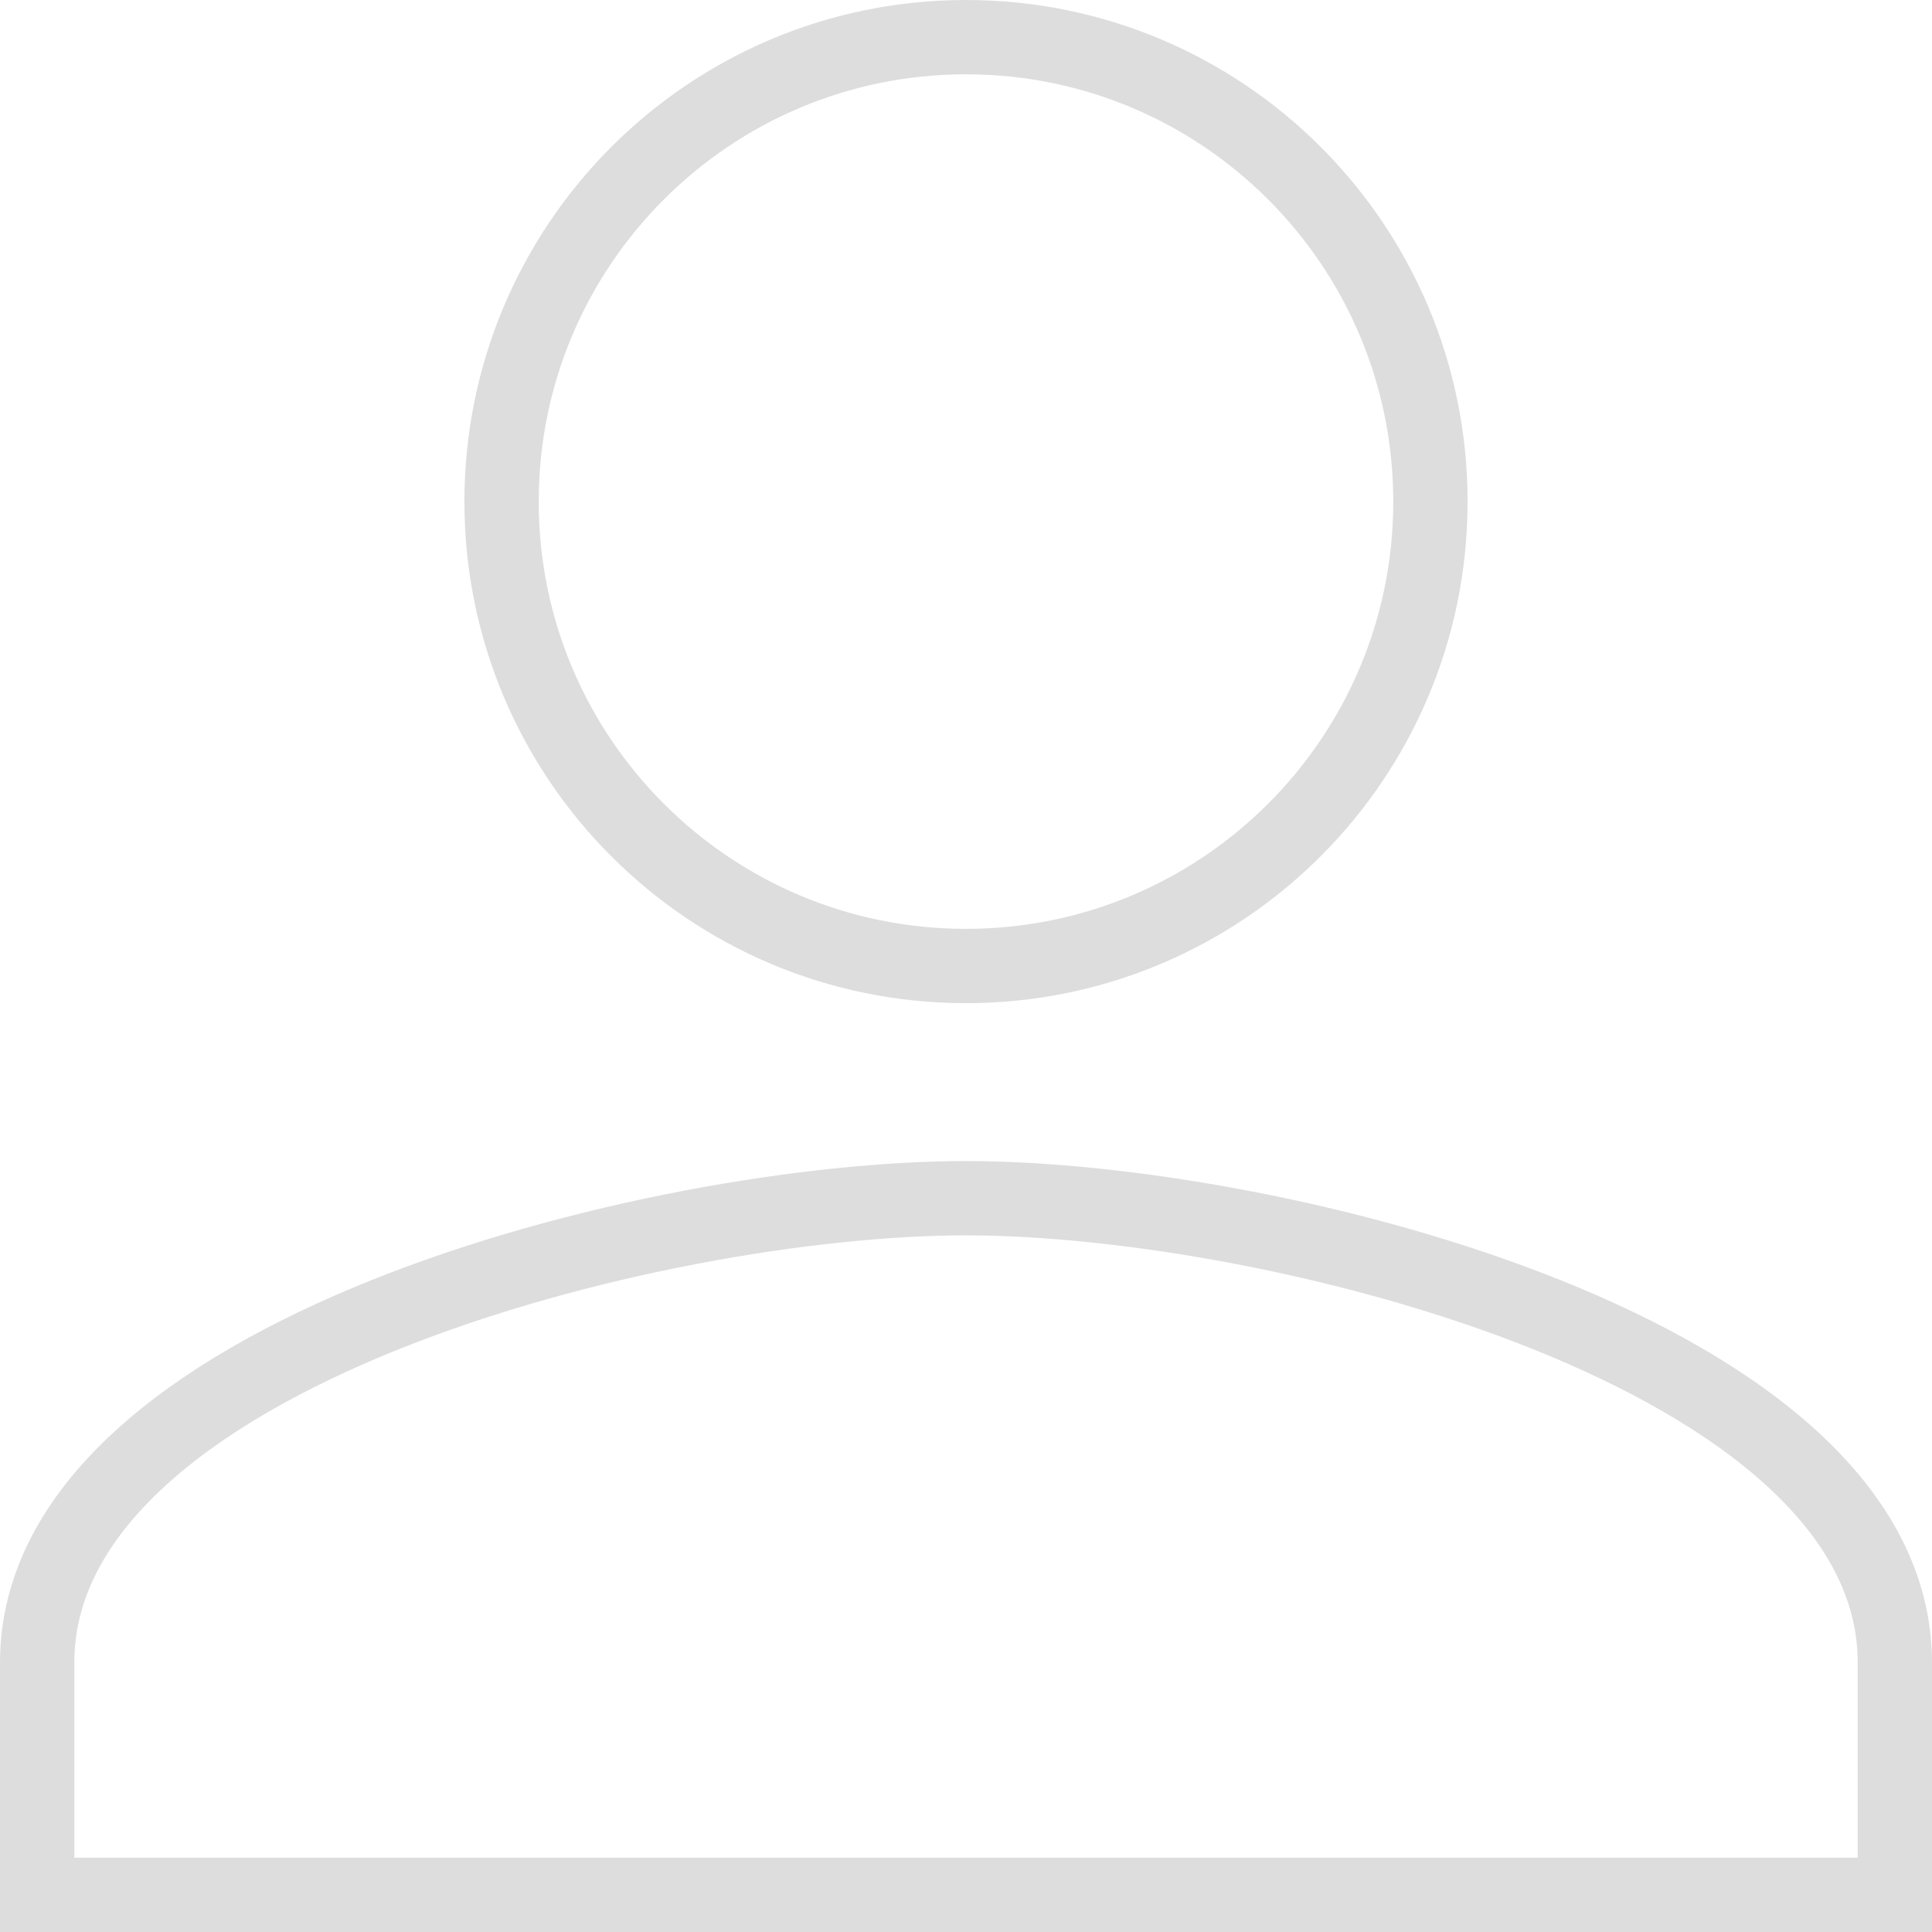
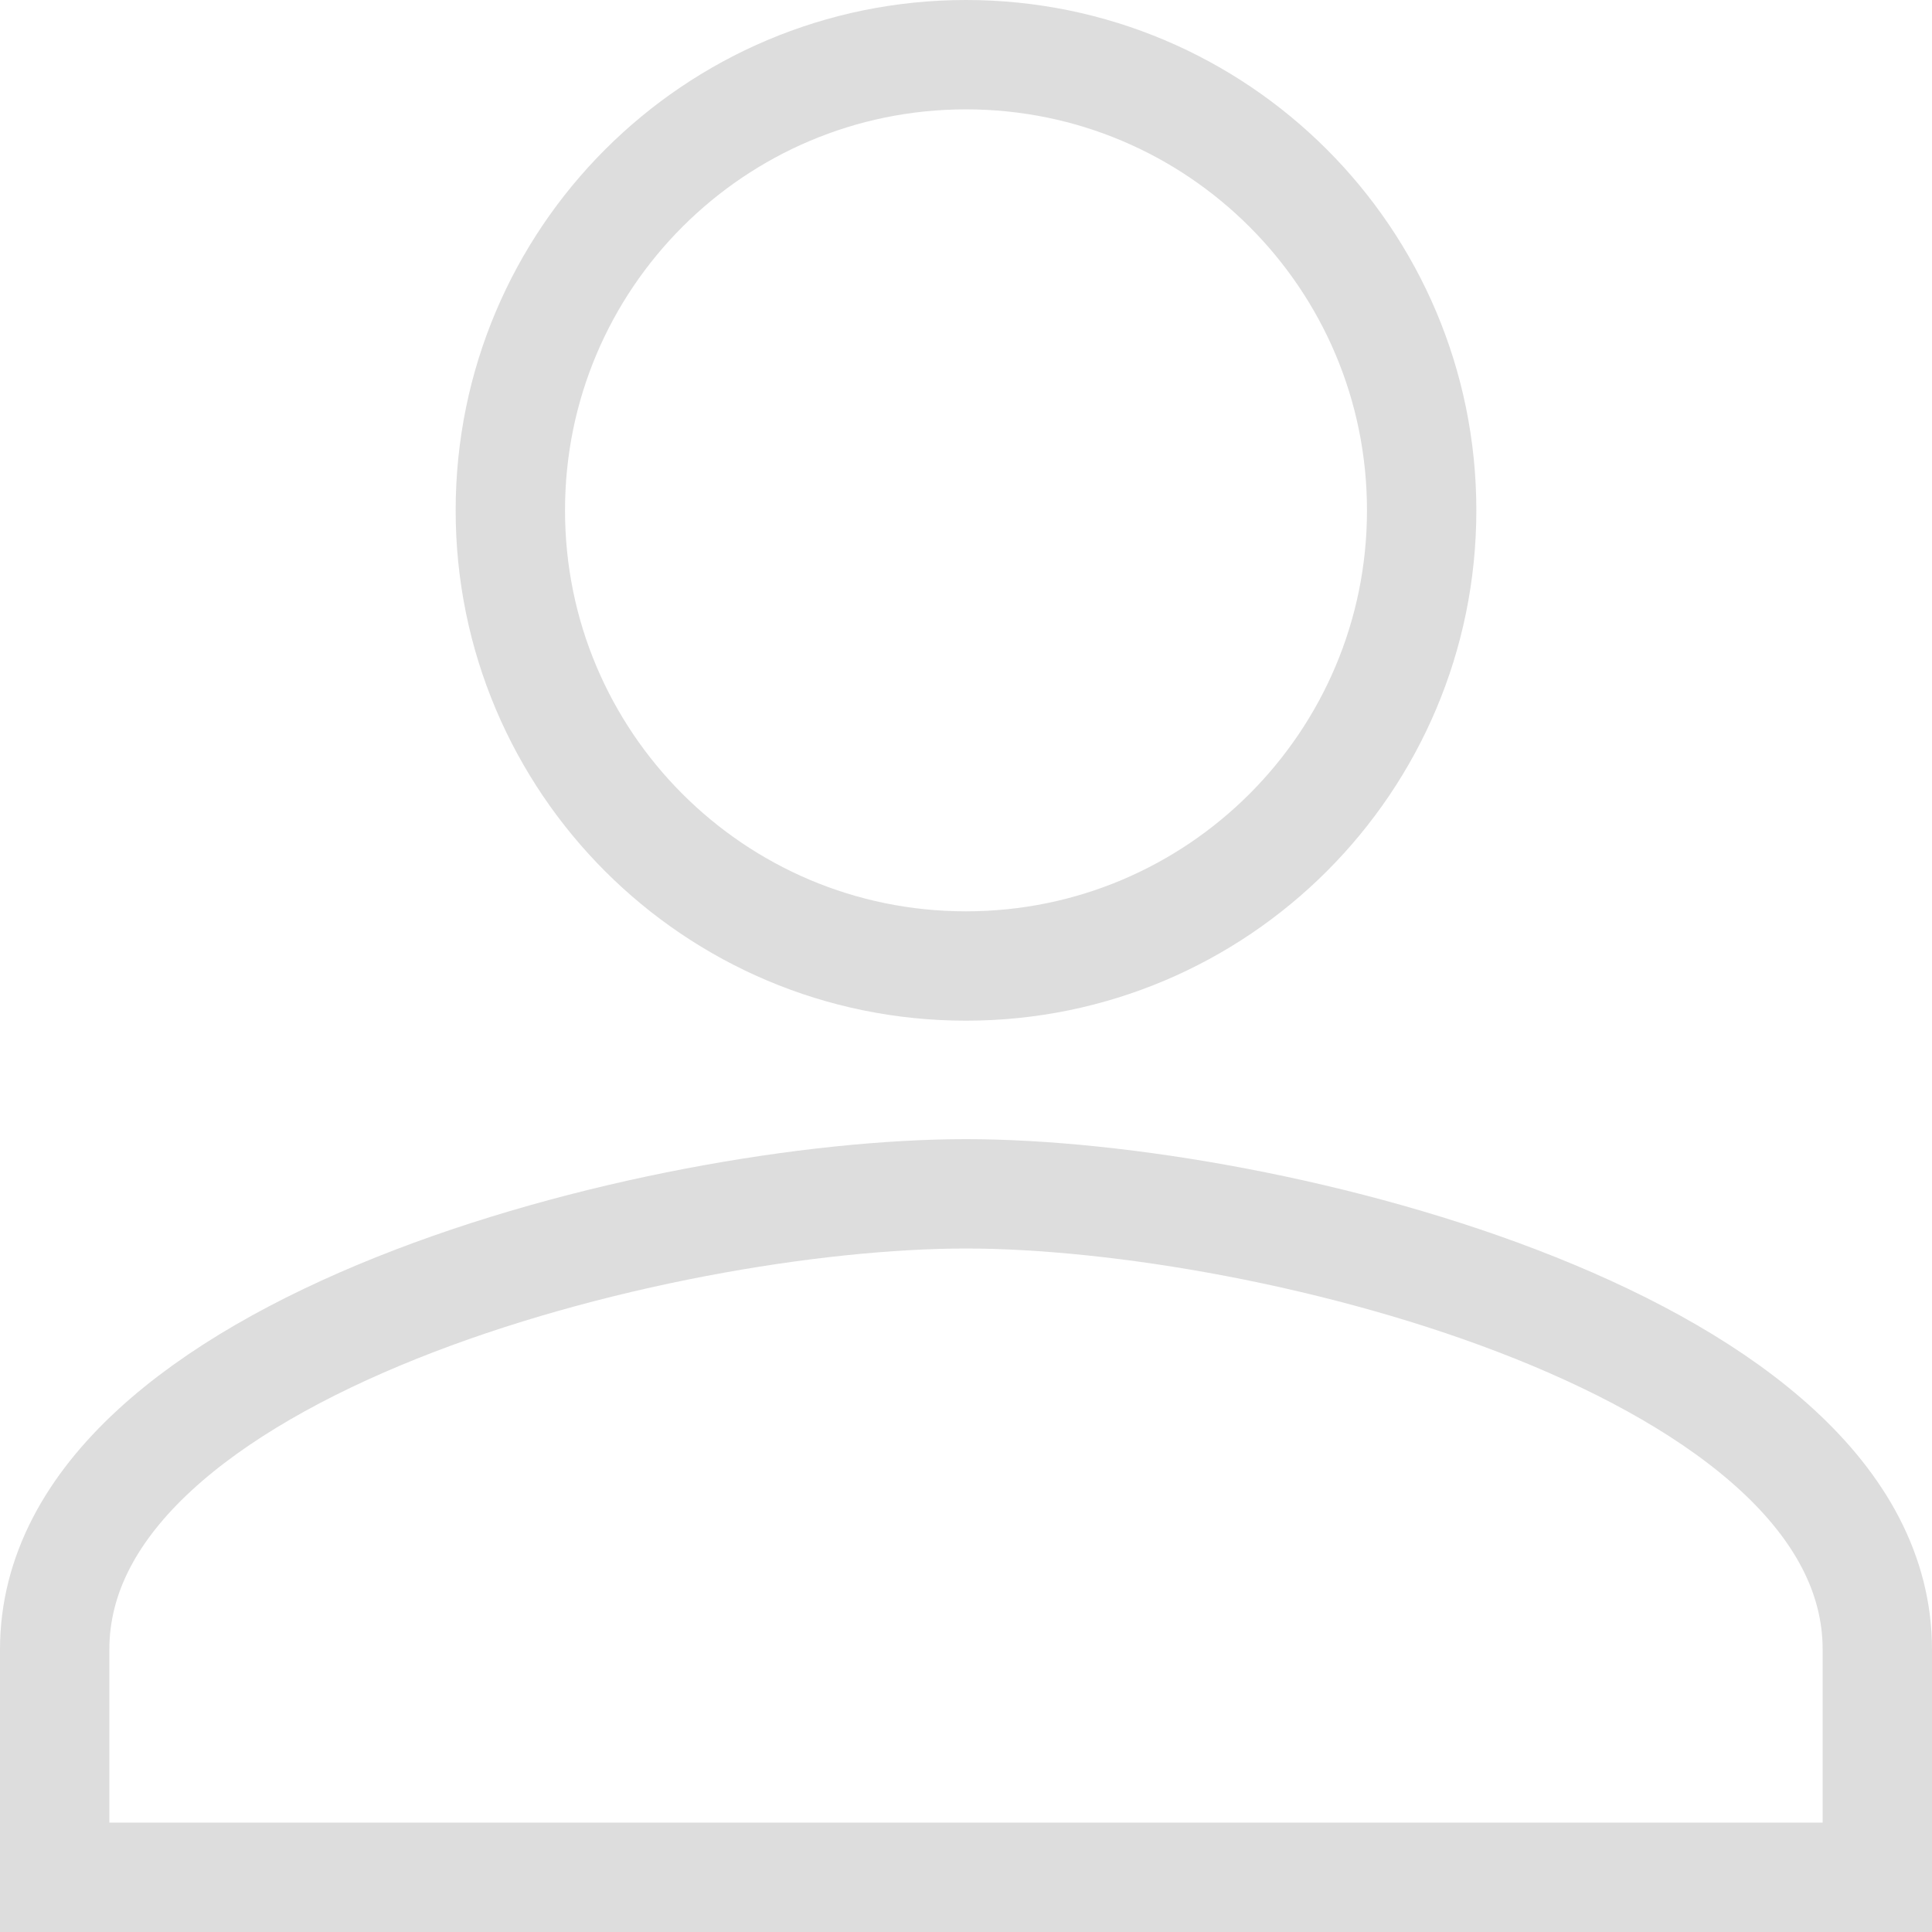
- <svg xmlns="http://www.w3.org/2000/svg" width="26" height="26" viewBox="0 0 26 26">
+ <svg xmlns="http://www.w3.org/2000/svg" width="26.5" height="26.5" viewBox="0 0 26.5 26.5">
  <defs>
-     <style>.a{fill:none;stroke:#ddd;}</style>
+     <style>.a{fill:none;stroke:#ddd;stroke-width:1.5px;}</style>
  </defs>
-   <path class="a" d="M18.5,18.5a6.25,6.25,0,1,0-6.25-6.25A6.248,6.248,0,0,0,18.5,18.5Zm0,3.125c-4.172,0-12.5,2.094-12.5,6.25V31H31V27.875C31,23.719,22.672,21.625,18.5,21.625Z" transform="translate(-5.5 -5.5)" />
+   <path class="a" d="M18.5,18.5a6.25,6.25,0,1,0-6.25-6.25A6.248,6.248,0,0,0,18.5,18.5Zm0,3.125c-4.172,0-12.5,2.094-12.5,6.25V31H31V27.875C31,23.719,22.672,21.625,18.5,21.625Z" transform="translate(-5.25 -5.25)" />
</svg>
